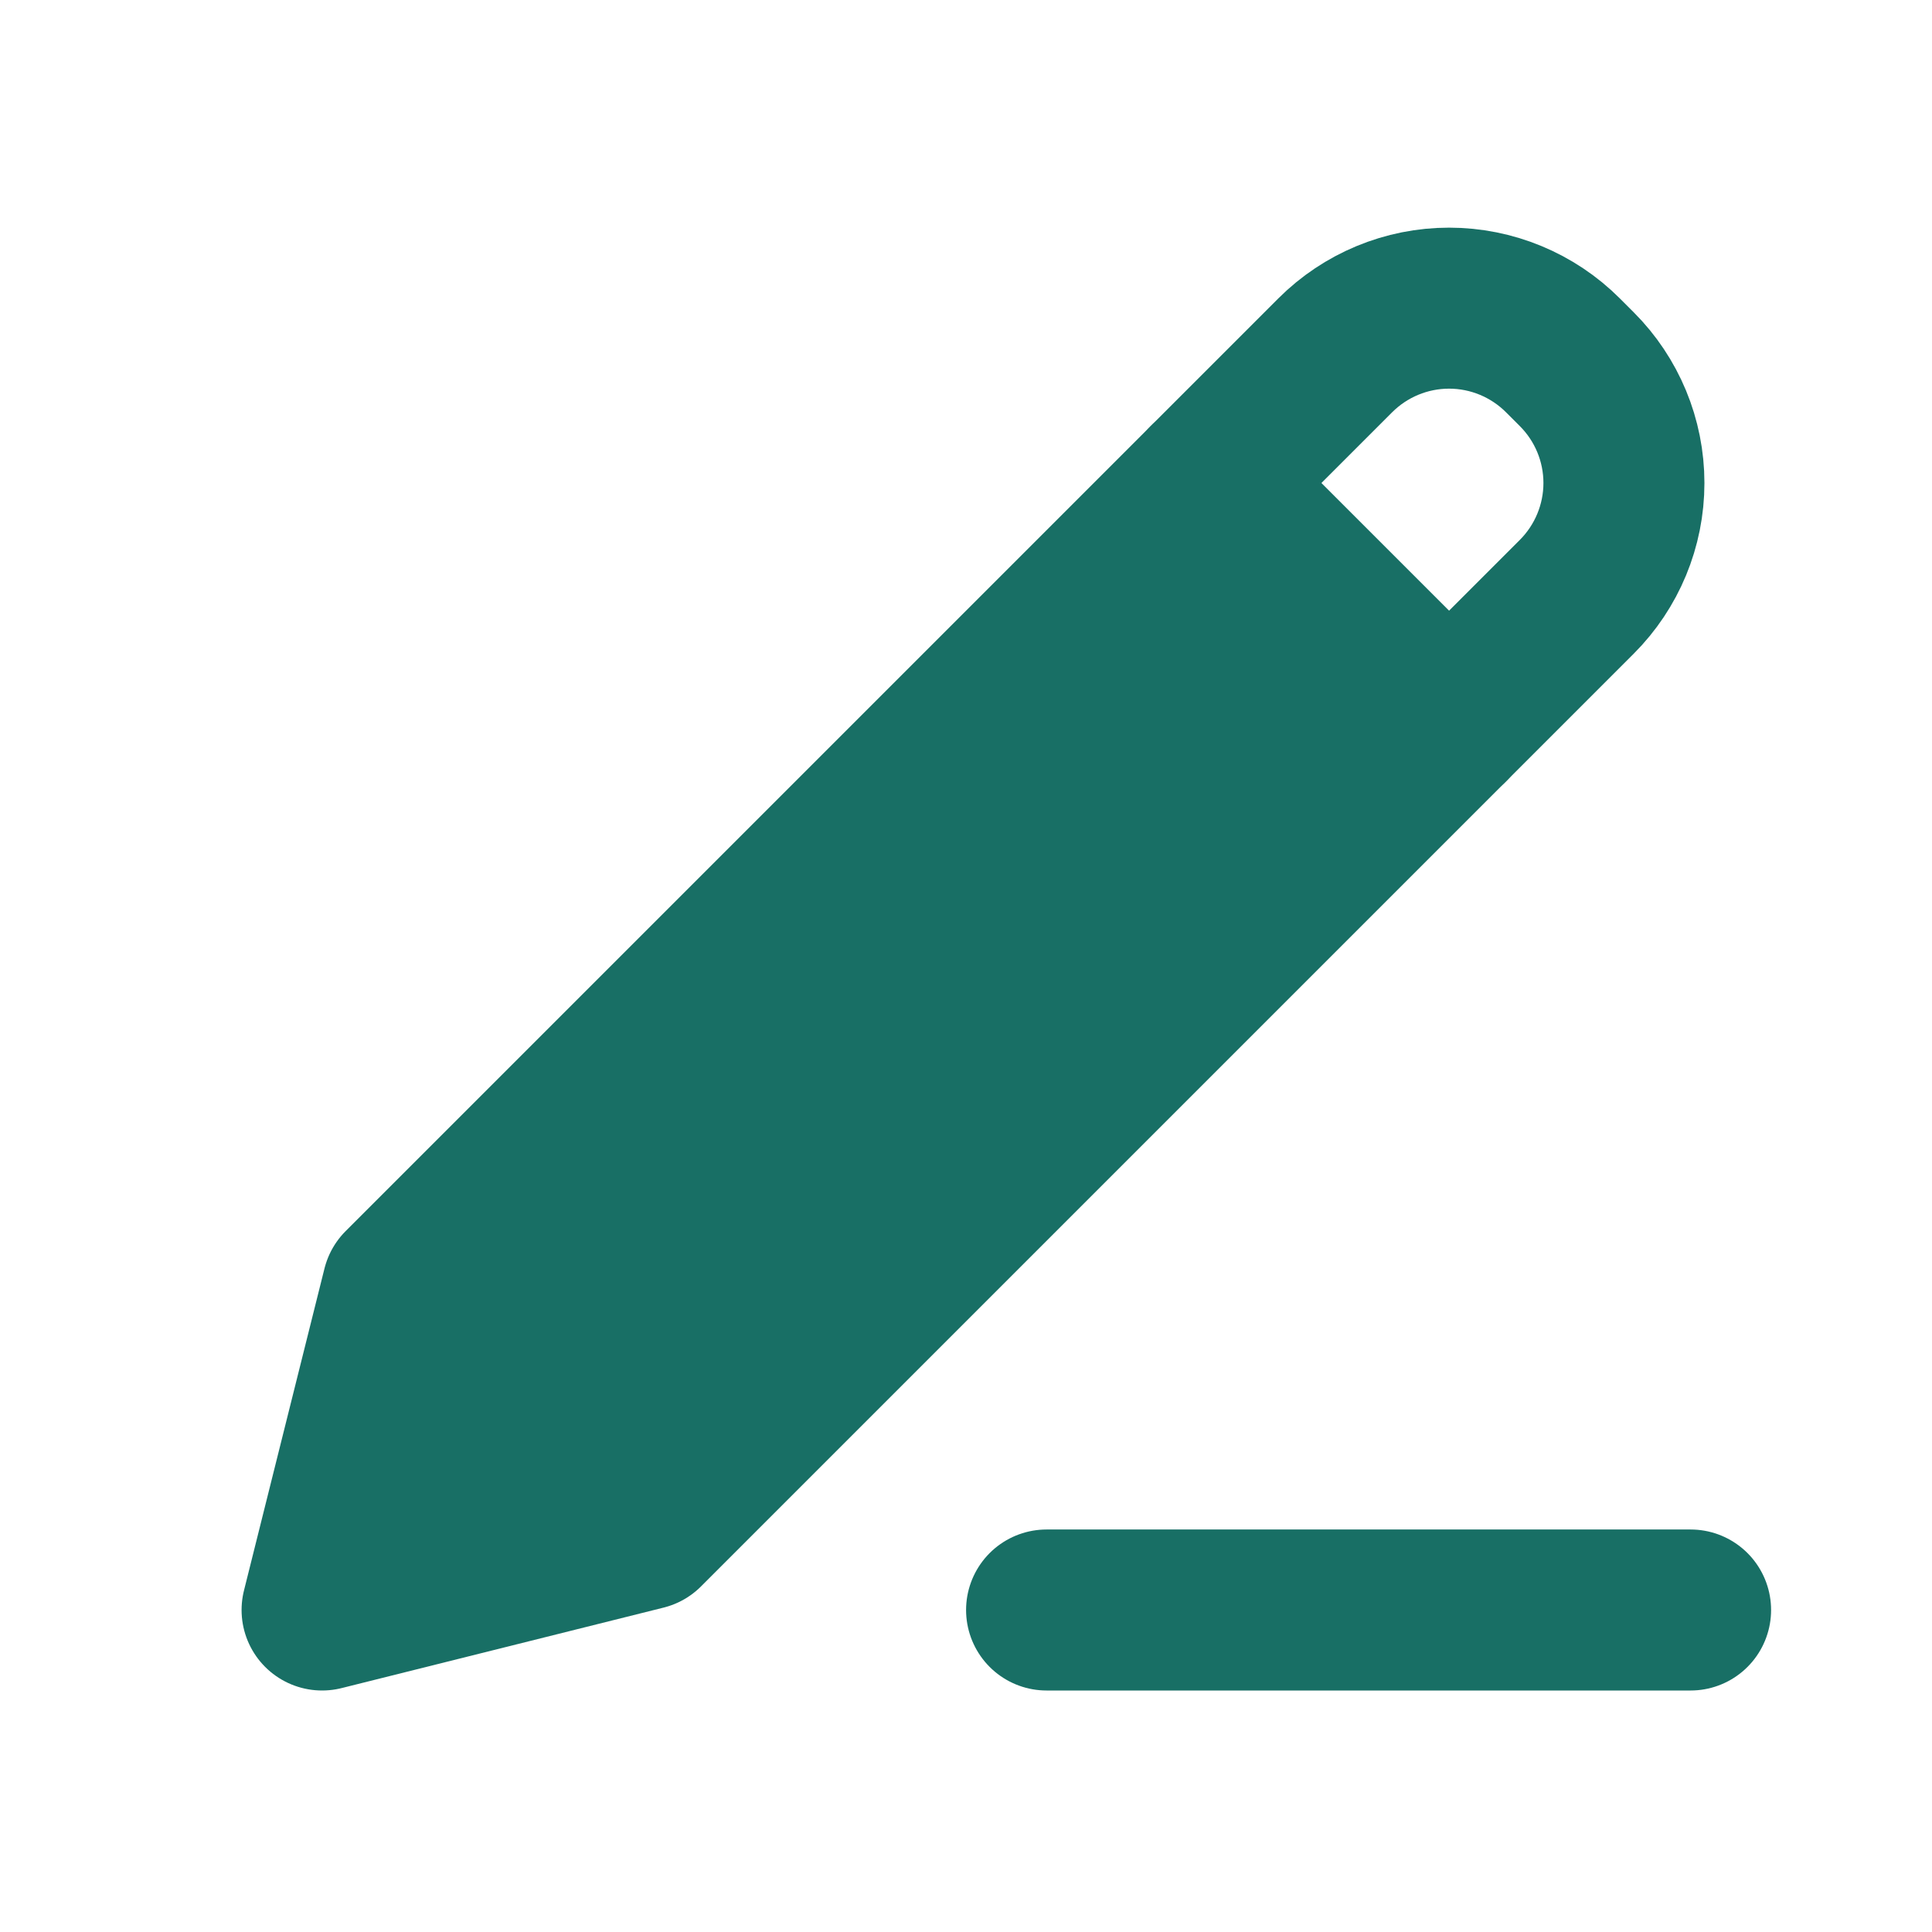
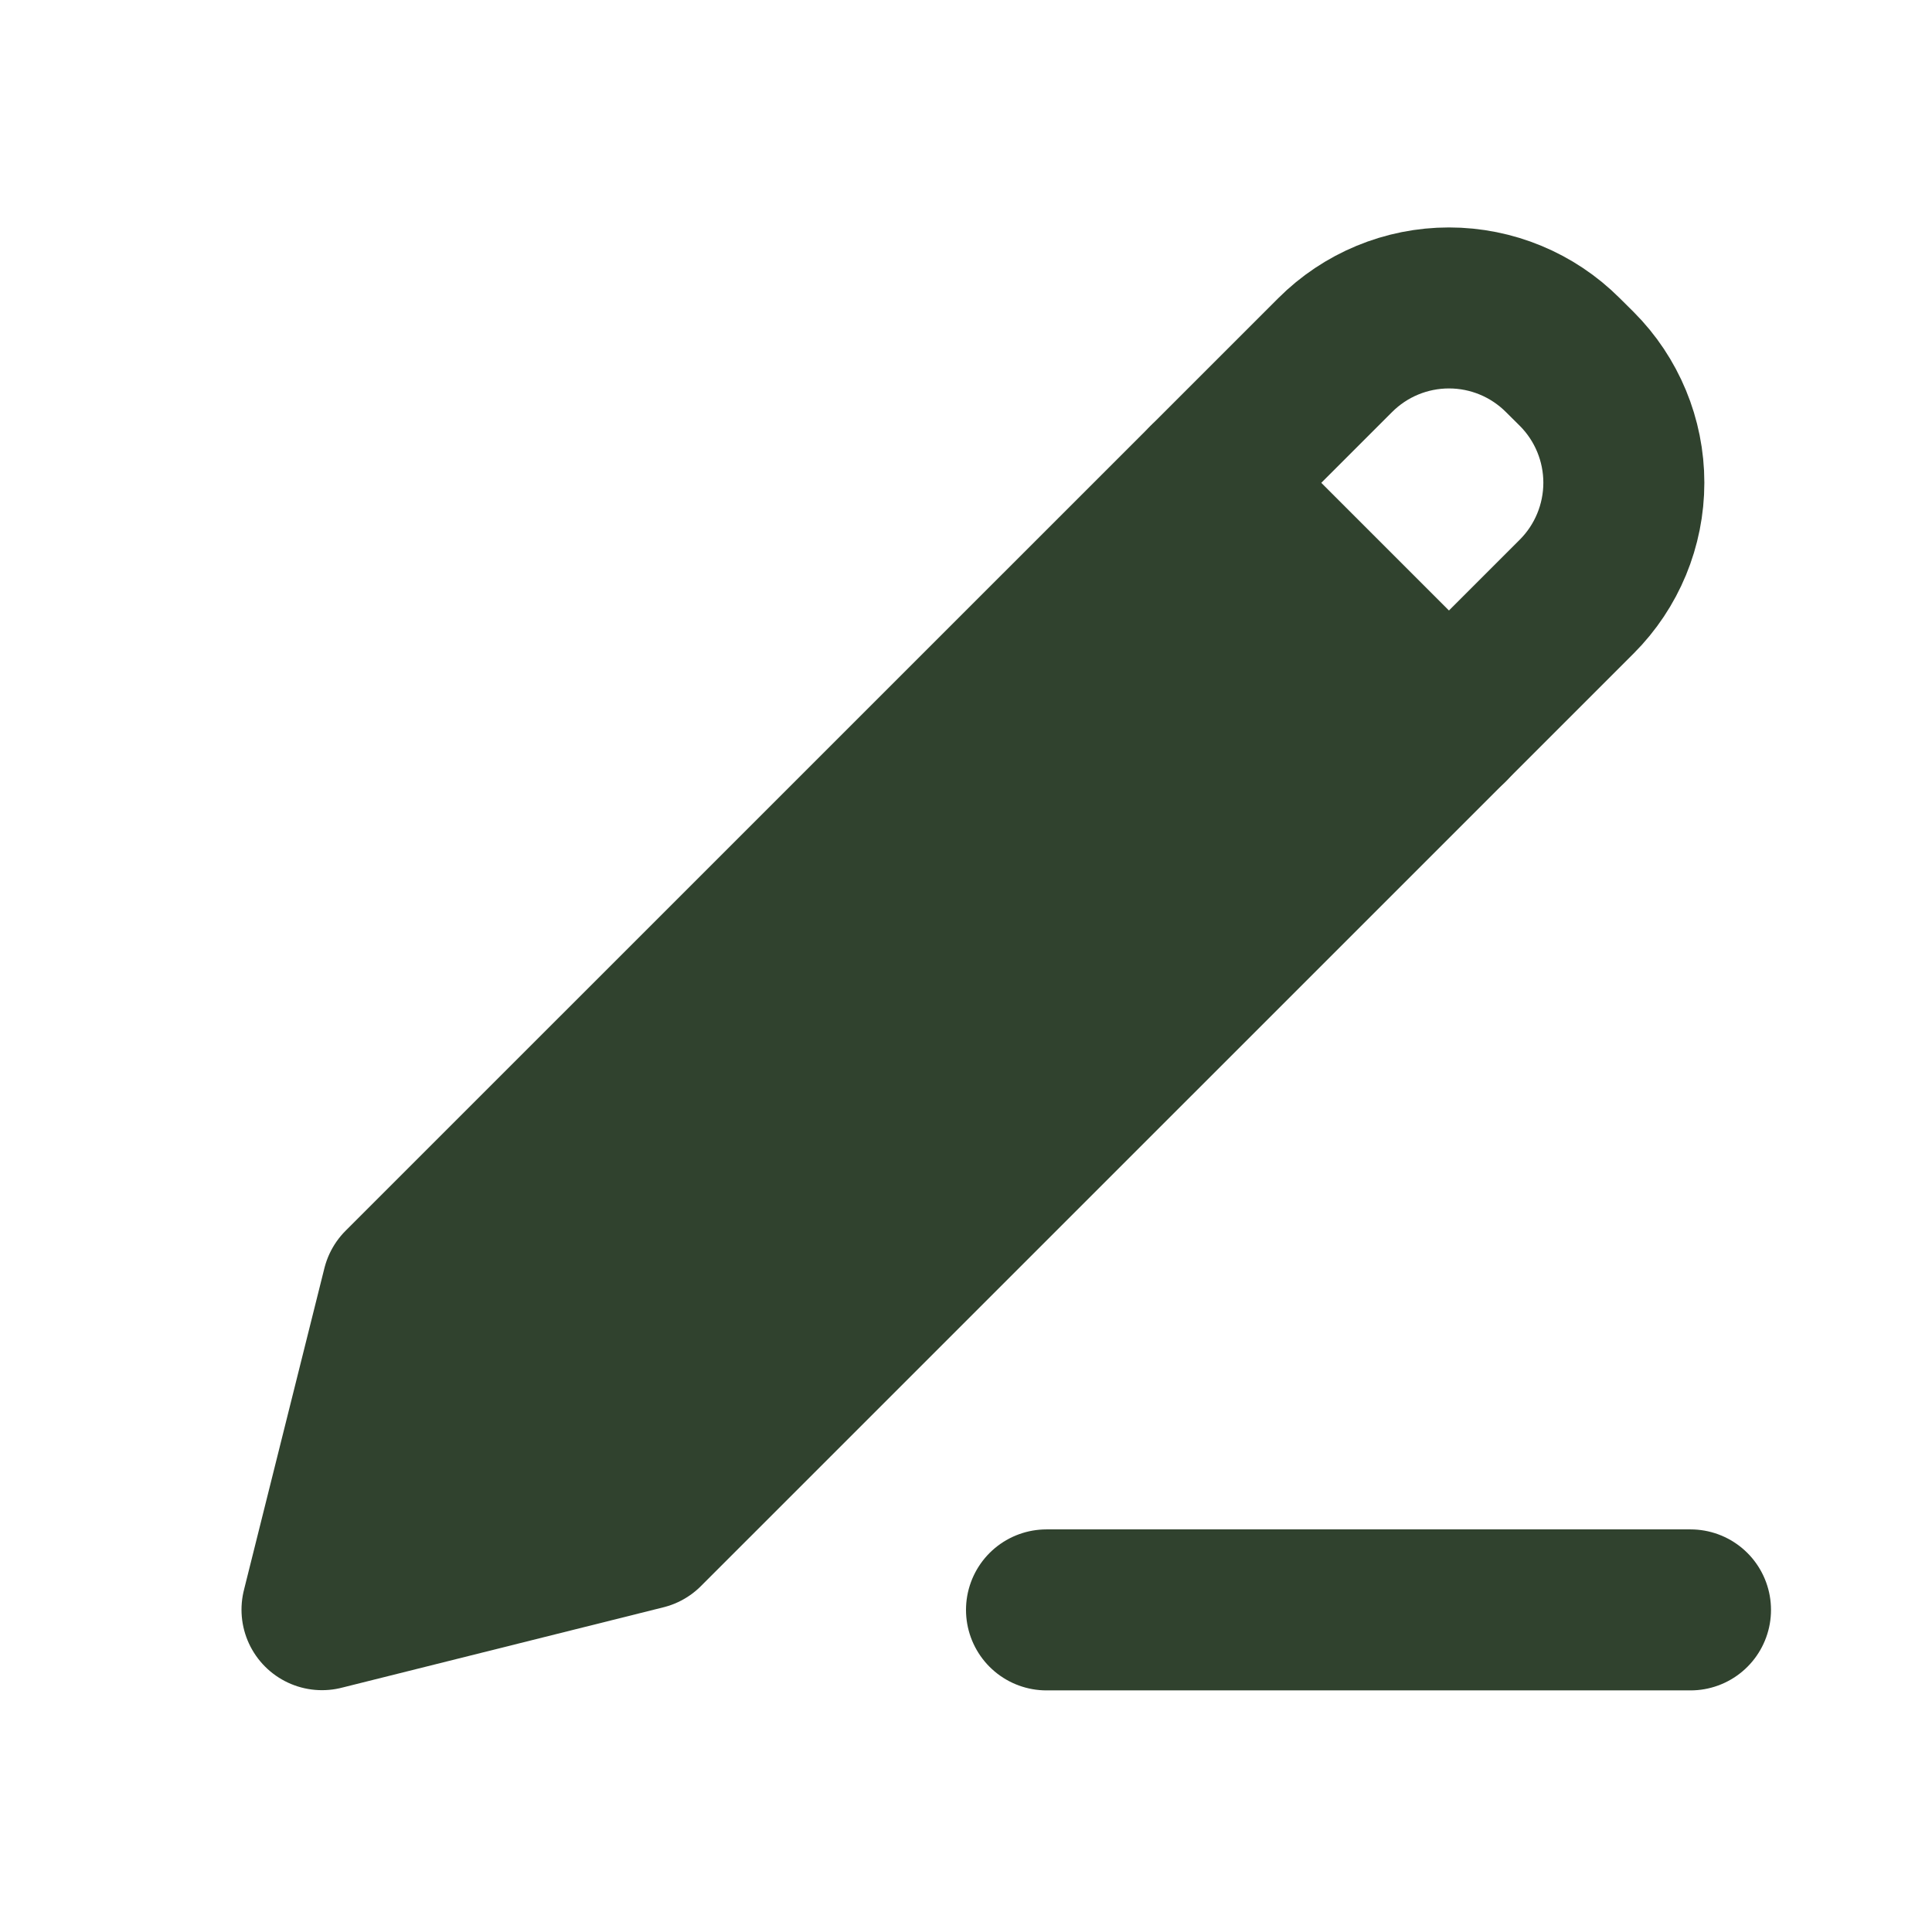
- <svg xmlns="http://www.w3.org/2000/svg" width="24" height="24" viewBox="0 0 24 24" fill="none">
-   <path d="M5.001 16L4.001 20L8.001 19L19.587 7.414C19.962 7.039 20.173 6.53 20.173 6C20.173 5.469 19.962 4.961 19.587 4.586L19.415 4.414C19.04 4.039 18.531 3.828 18.001 3.828C17.471 3.828 16.962 4.039 16.587 4.414L5.001 16Z" stroke="#186F65" stroke-width="2" stroke-linecap="round" stroke-linejoin="round" />
-   <path d="M5.001 16L4.001 20L8.001 19L18.001 9L15.001 6L5.001 16Z" fill="#186F65" />
-   <path d="M15.001 6L18.001 9M13.001 20H21.001" stroke="#186F65" stroke-width="2" stroke-linecap="round" stroke-linejoin="round" />
+ <svg xmlns="http://www.w3.org/2000/svg" width="18" height="18" viewBox="0 0 18 18" fill="none">
+   <path d="M3.75 11.997L3 14.997L6 14.247L14.69 5.558C14.971 5.277 15.129 4.895 15.129 4.497C15.129 4.1 14.971 3.718 14.69 3.437L14.56 3.308C14.279 3.027 13.898 2.869 13.5 2.869C13.102 2.869 12.721 3.027 12.44 3.308L3.75 11.997Z" stroke="#30422E" stroke-width="1.5" stroke-linecap="round" stroke-linejoin="round" />
+   <path d="M3.75 11.999L3 14.999L6 14.249L13.5 6.749L11.25 4.499L3.75 11.999Z" fill="#30422E" />
+   <path d="M11.25 4.499L13.5 6.749M9.75 14.999H15.75" stroke="#30422E" stroke-width="1.5" stroke-linecap="round" stroke-linejoin="round" />
</svg>
